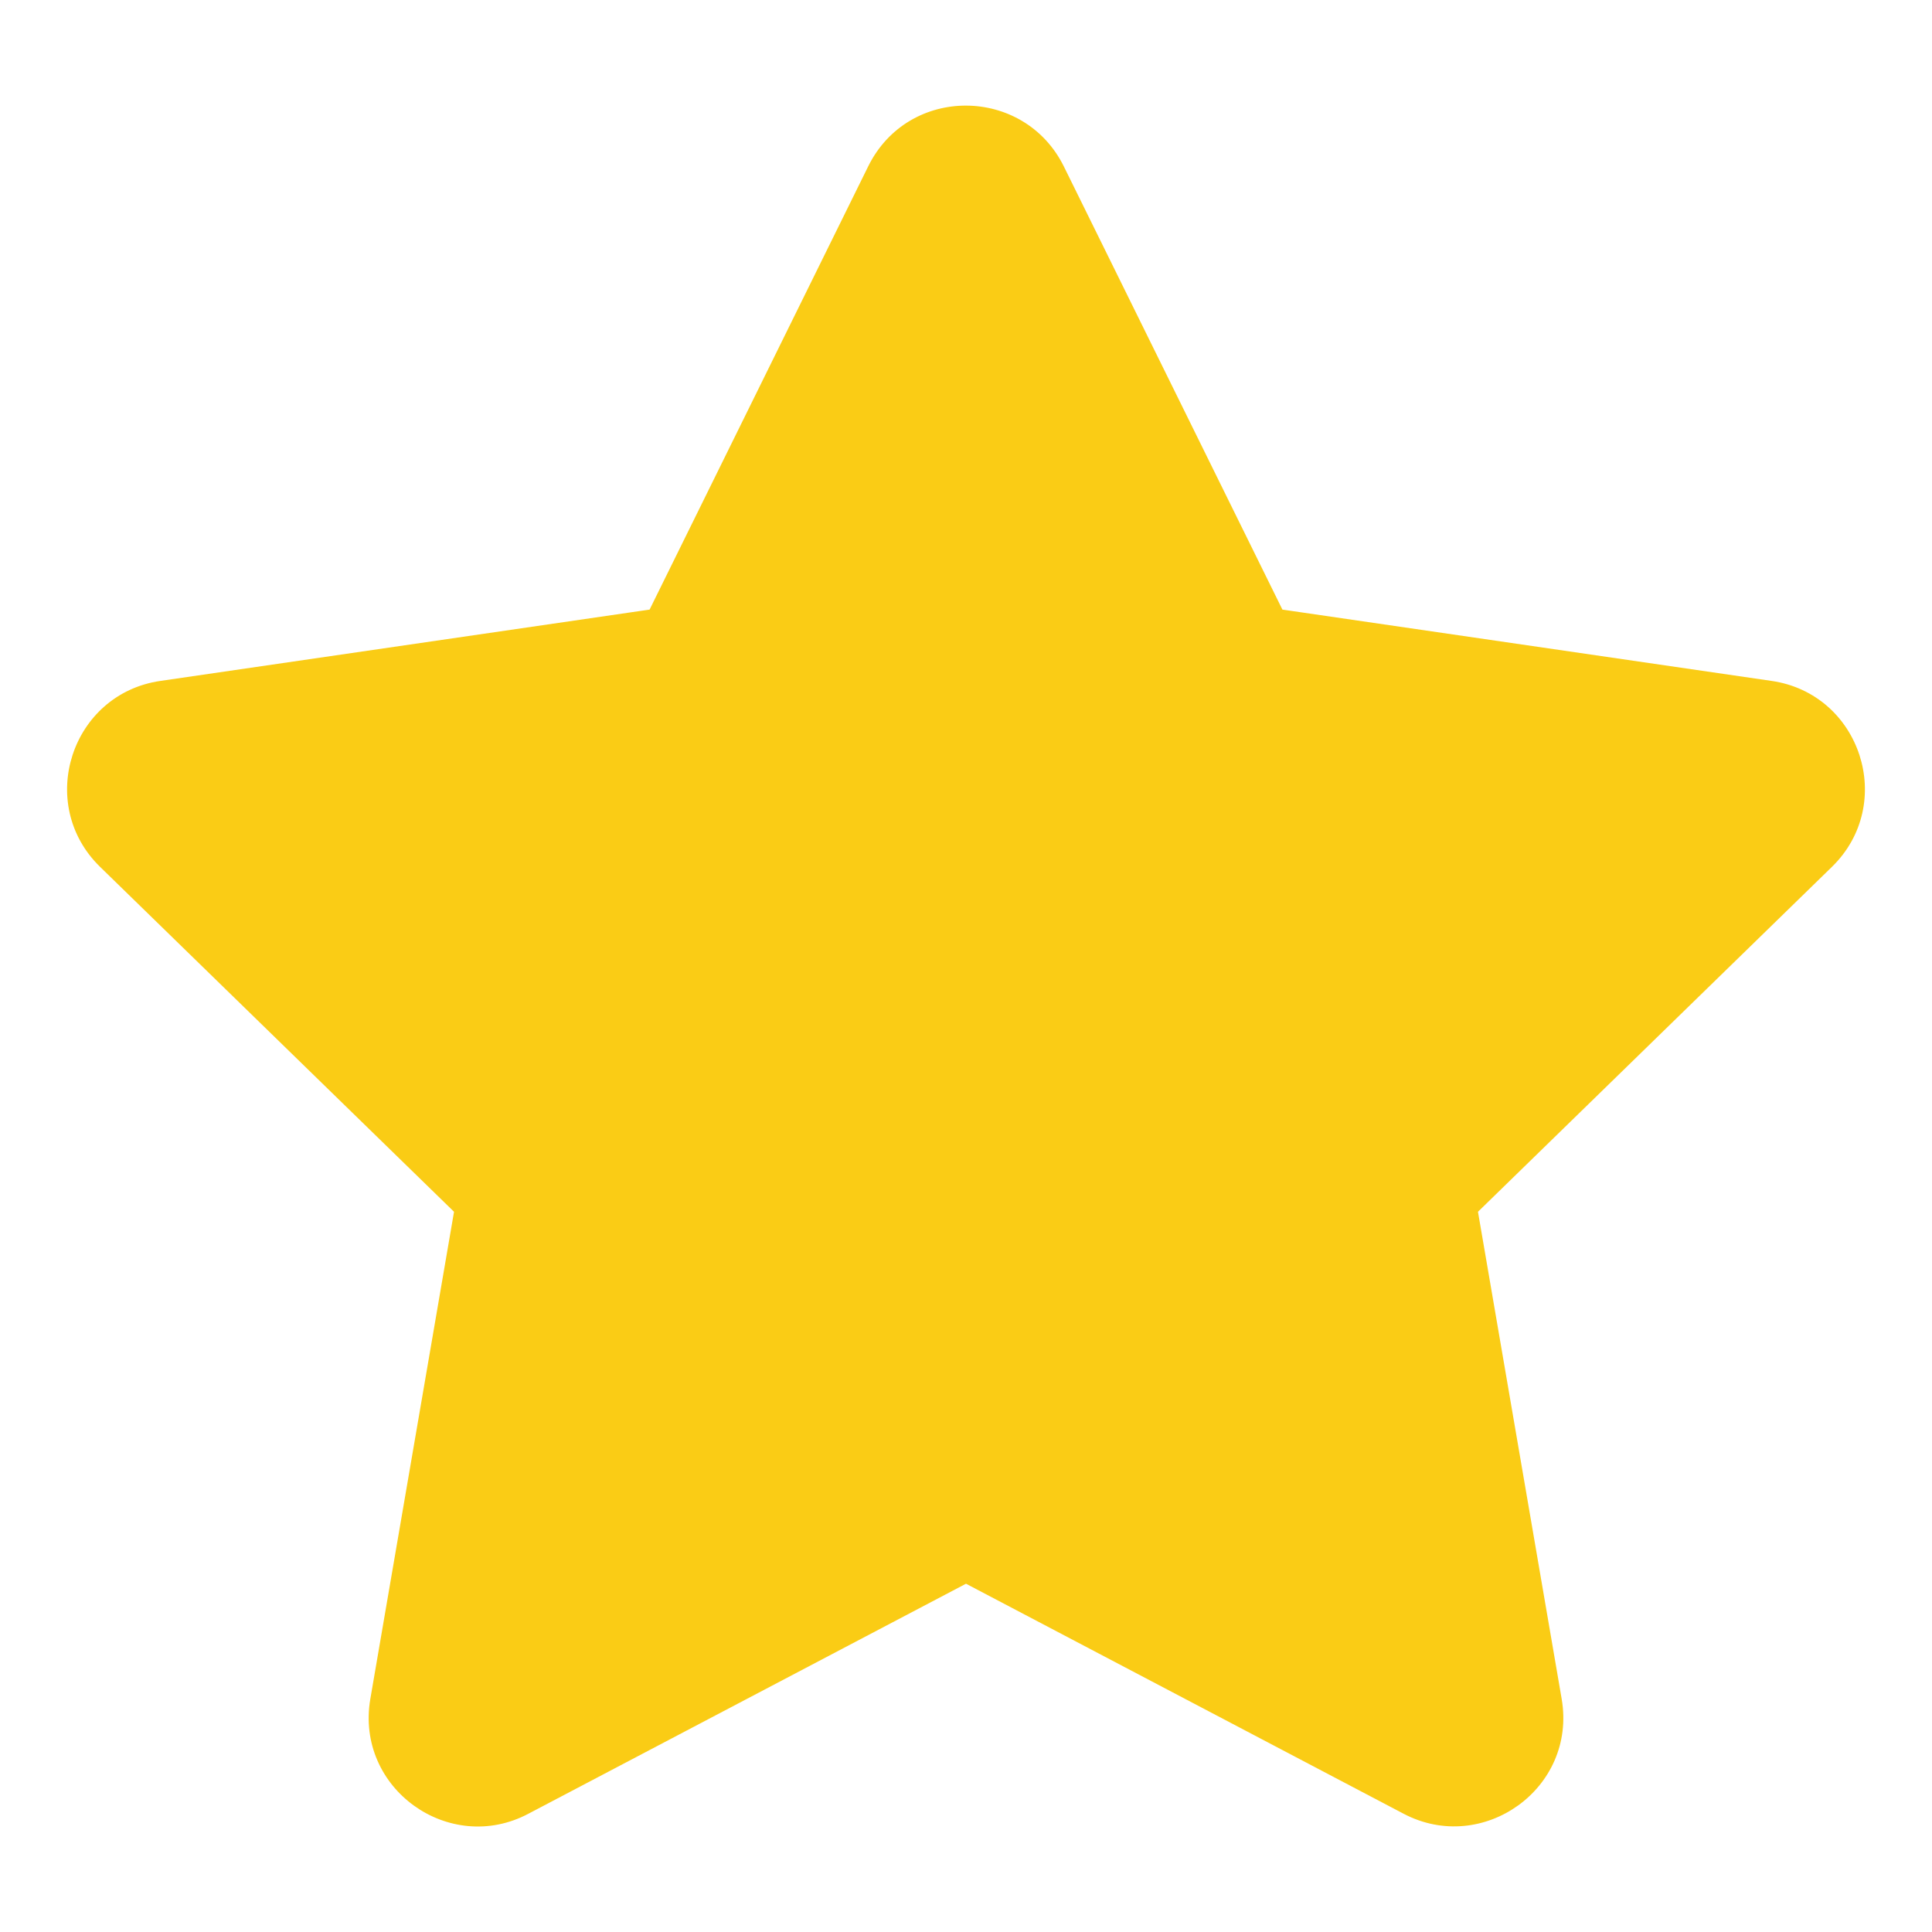
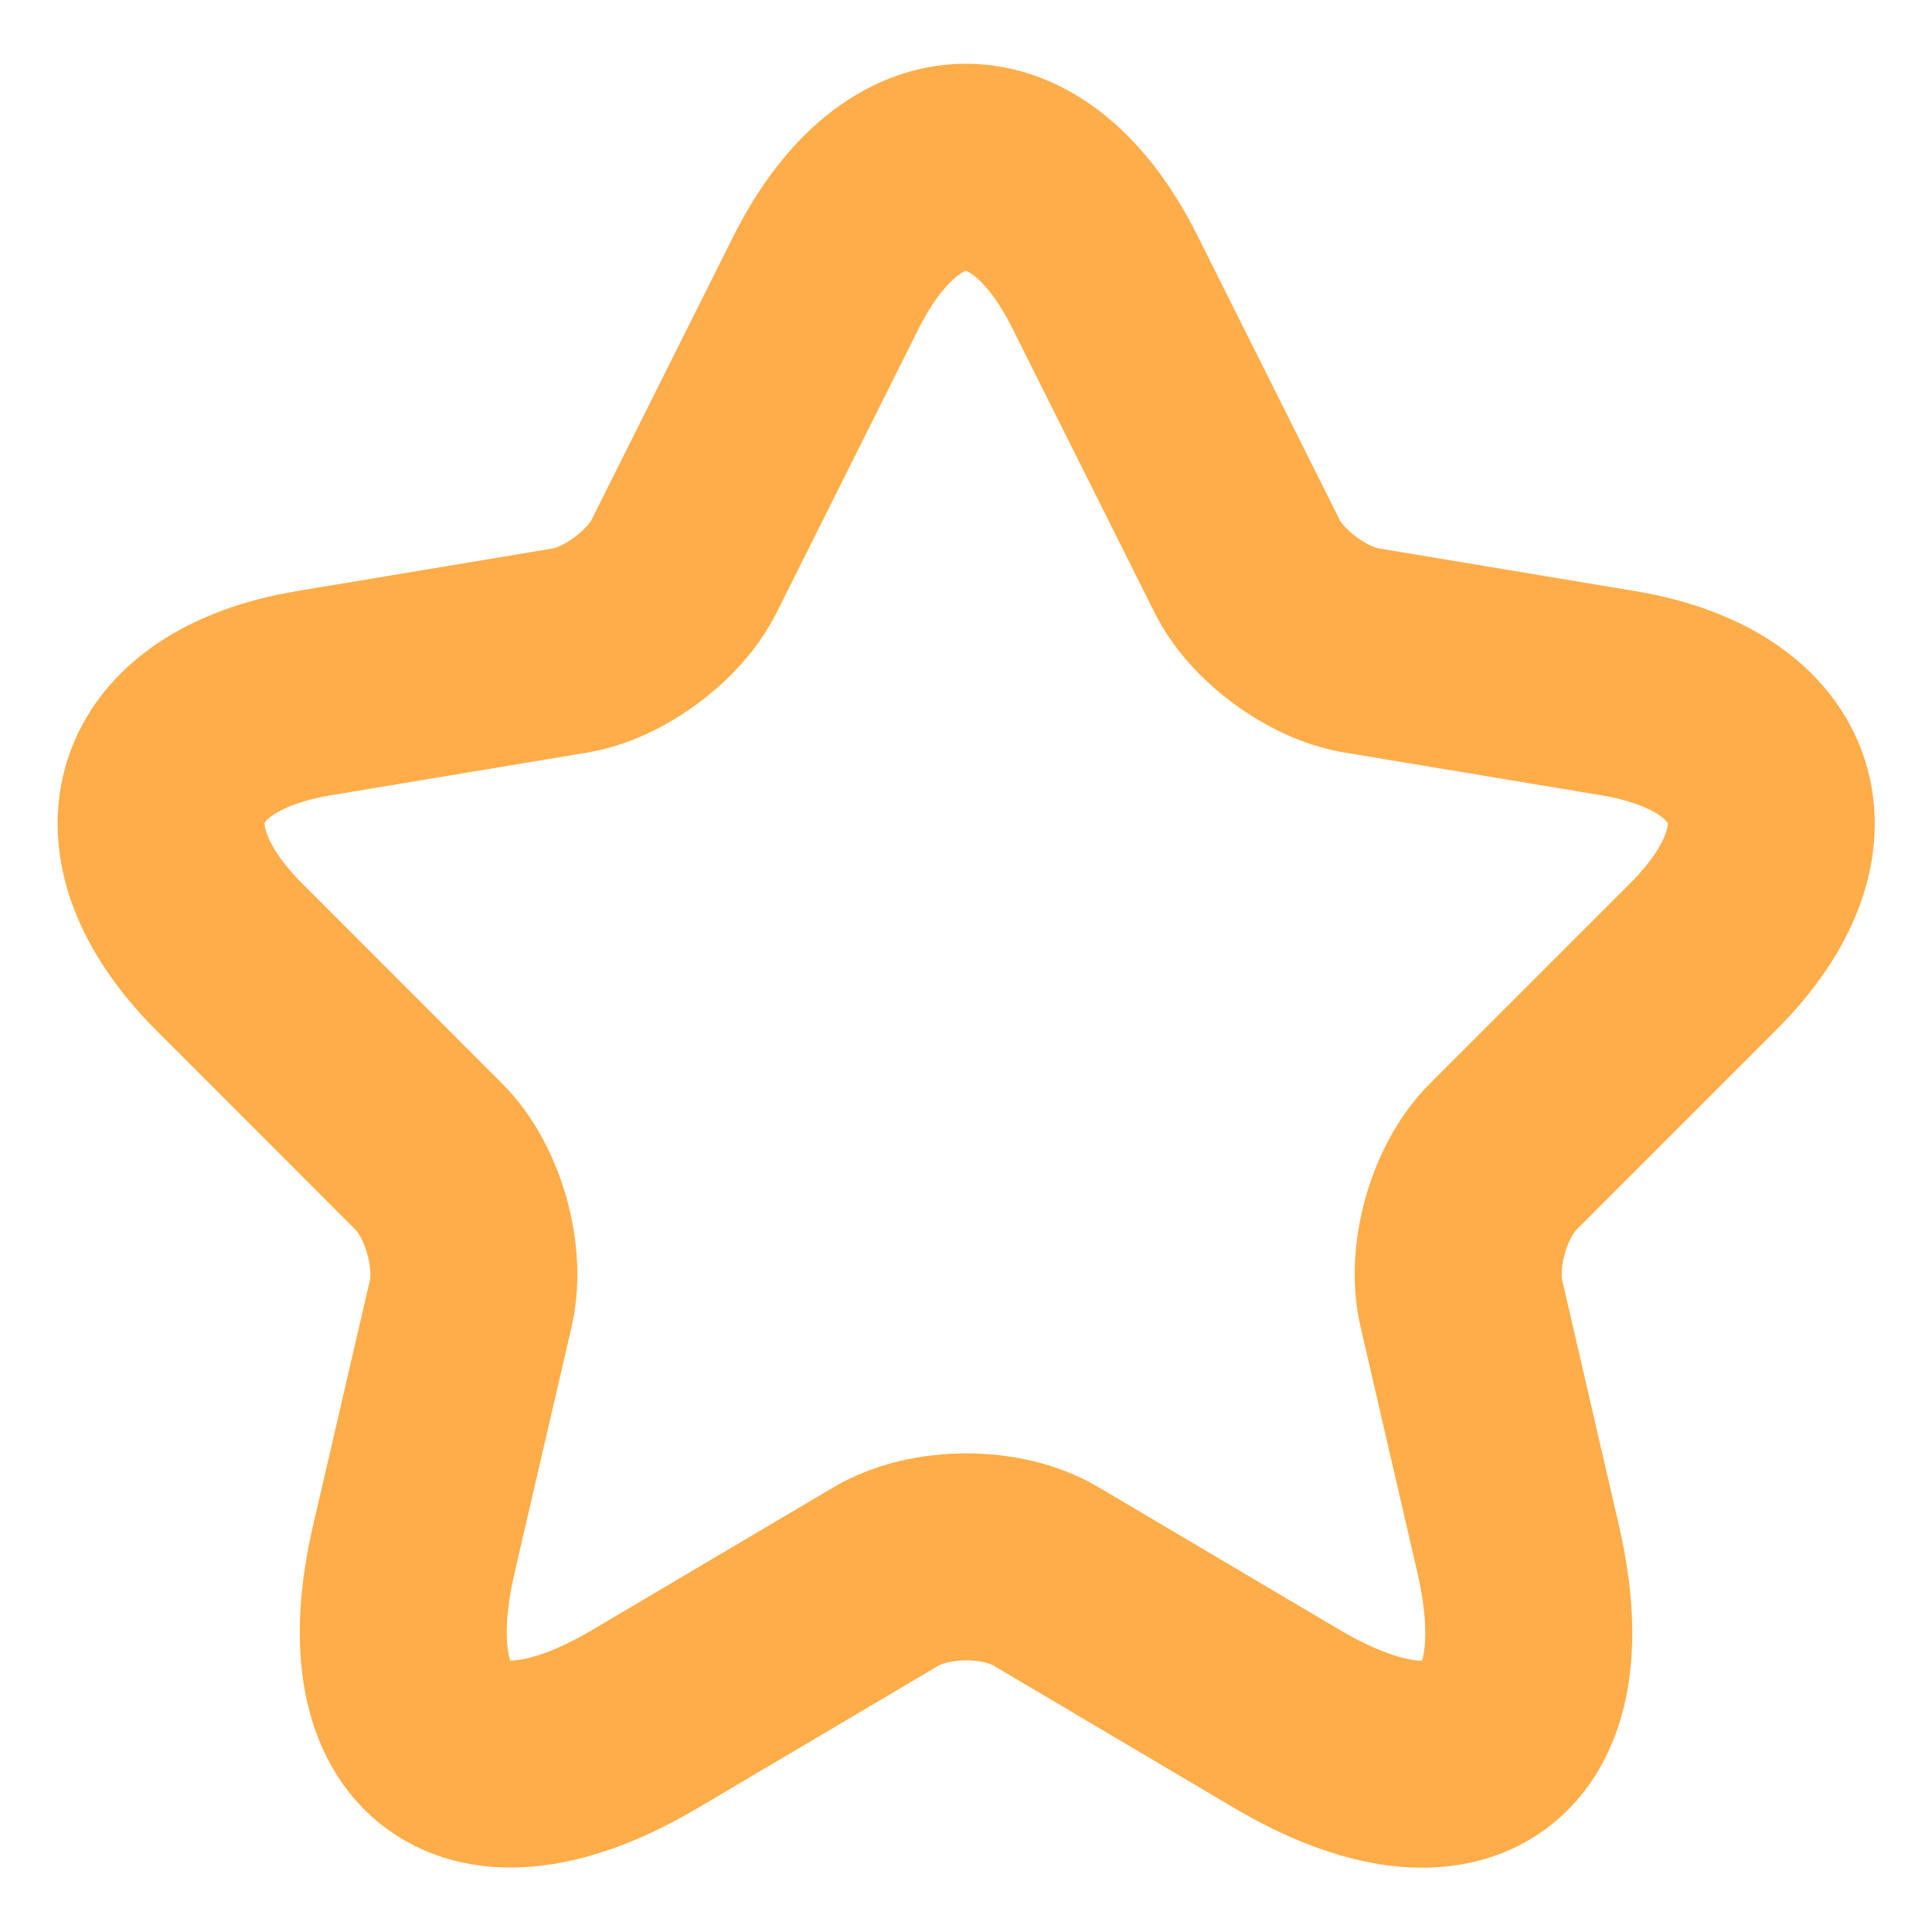
- <svg xmlns="http://www.w3.org/2000/svg" stroke="#facc15" fill="#facc15" strokeWidth="0" viewBox="0 0 576 512" height="1em" width="1em">
-   <path d="M259.3 17.8L194 150.2 47.9 171.5c-26.2 3.8-36.7 36.1-17.7 54.6l105.7 103-25 145.5c-4.5 26.3 23.2 46 46.4 33.7L288 439.6l130.7 68.7c23.2 12.2 50.9-7.4 46.4-33.7l-25-145.5 105.7-103c19-18.5 8.5-50.8-17.7-54.6L382 150.2 316.7 17.8c-11.7-23.6-45.6-23.9-57.4 0z" />
+ <svg xmlns="http://www.w3.org/2000/svg" width="14" height="14" viewBox="0 0 14 14" fill="none">
+   <path d="M8.009 2.048L9.036 4.101C9.176 4.387 9.549 4.661 9.864 4.713L11.725 5.023C12.915 5.221 13.195 6.084 12.338 6.936L10.891 8.383C10.646 8.628 10.512 9.1 10.588 9.438L11.002 11.229C11.328 12.647 10.576 13.195 9.322 12.454L7.578 11.422C7.263 11.235 6.743 11.235 6.423 11.422L4.678 12.454C3.43 13.195 2.672 12.641 2.998 11.229L3.413 9.438C3.488 9.1 3.354 8.628 3.109 8.383L1.663 6.936C0.811 6.084 1.085 5.221 2.275 5.023L4.136 4.713C4.445 4.661 4.818 4.387 4.958 4.101L5.985 2.048C6.545 0.933 7.455 0.933 8.009 2.048Z" stroke="#FFAD49" stroke-width="1.5" stroke-linecap="round" stroke-linejoin="round" />
</svg>
